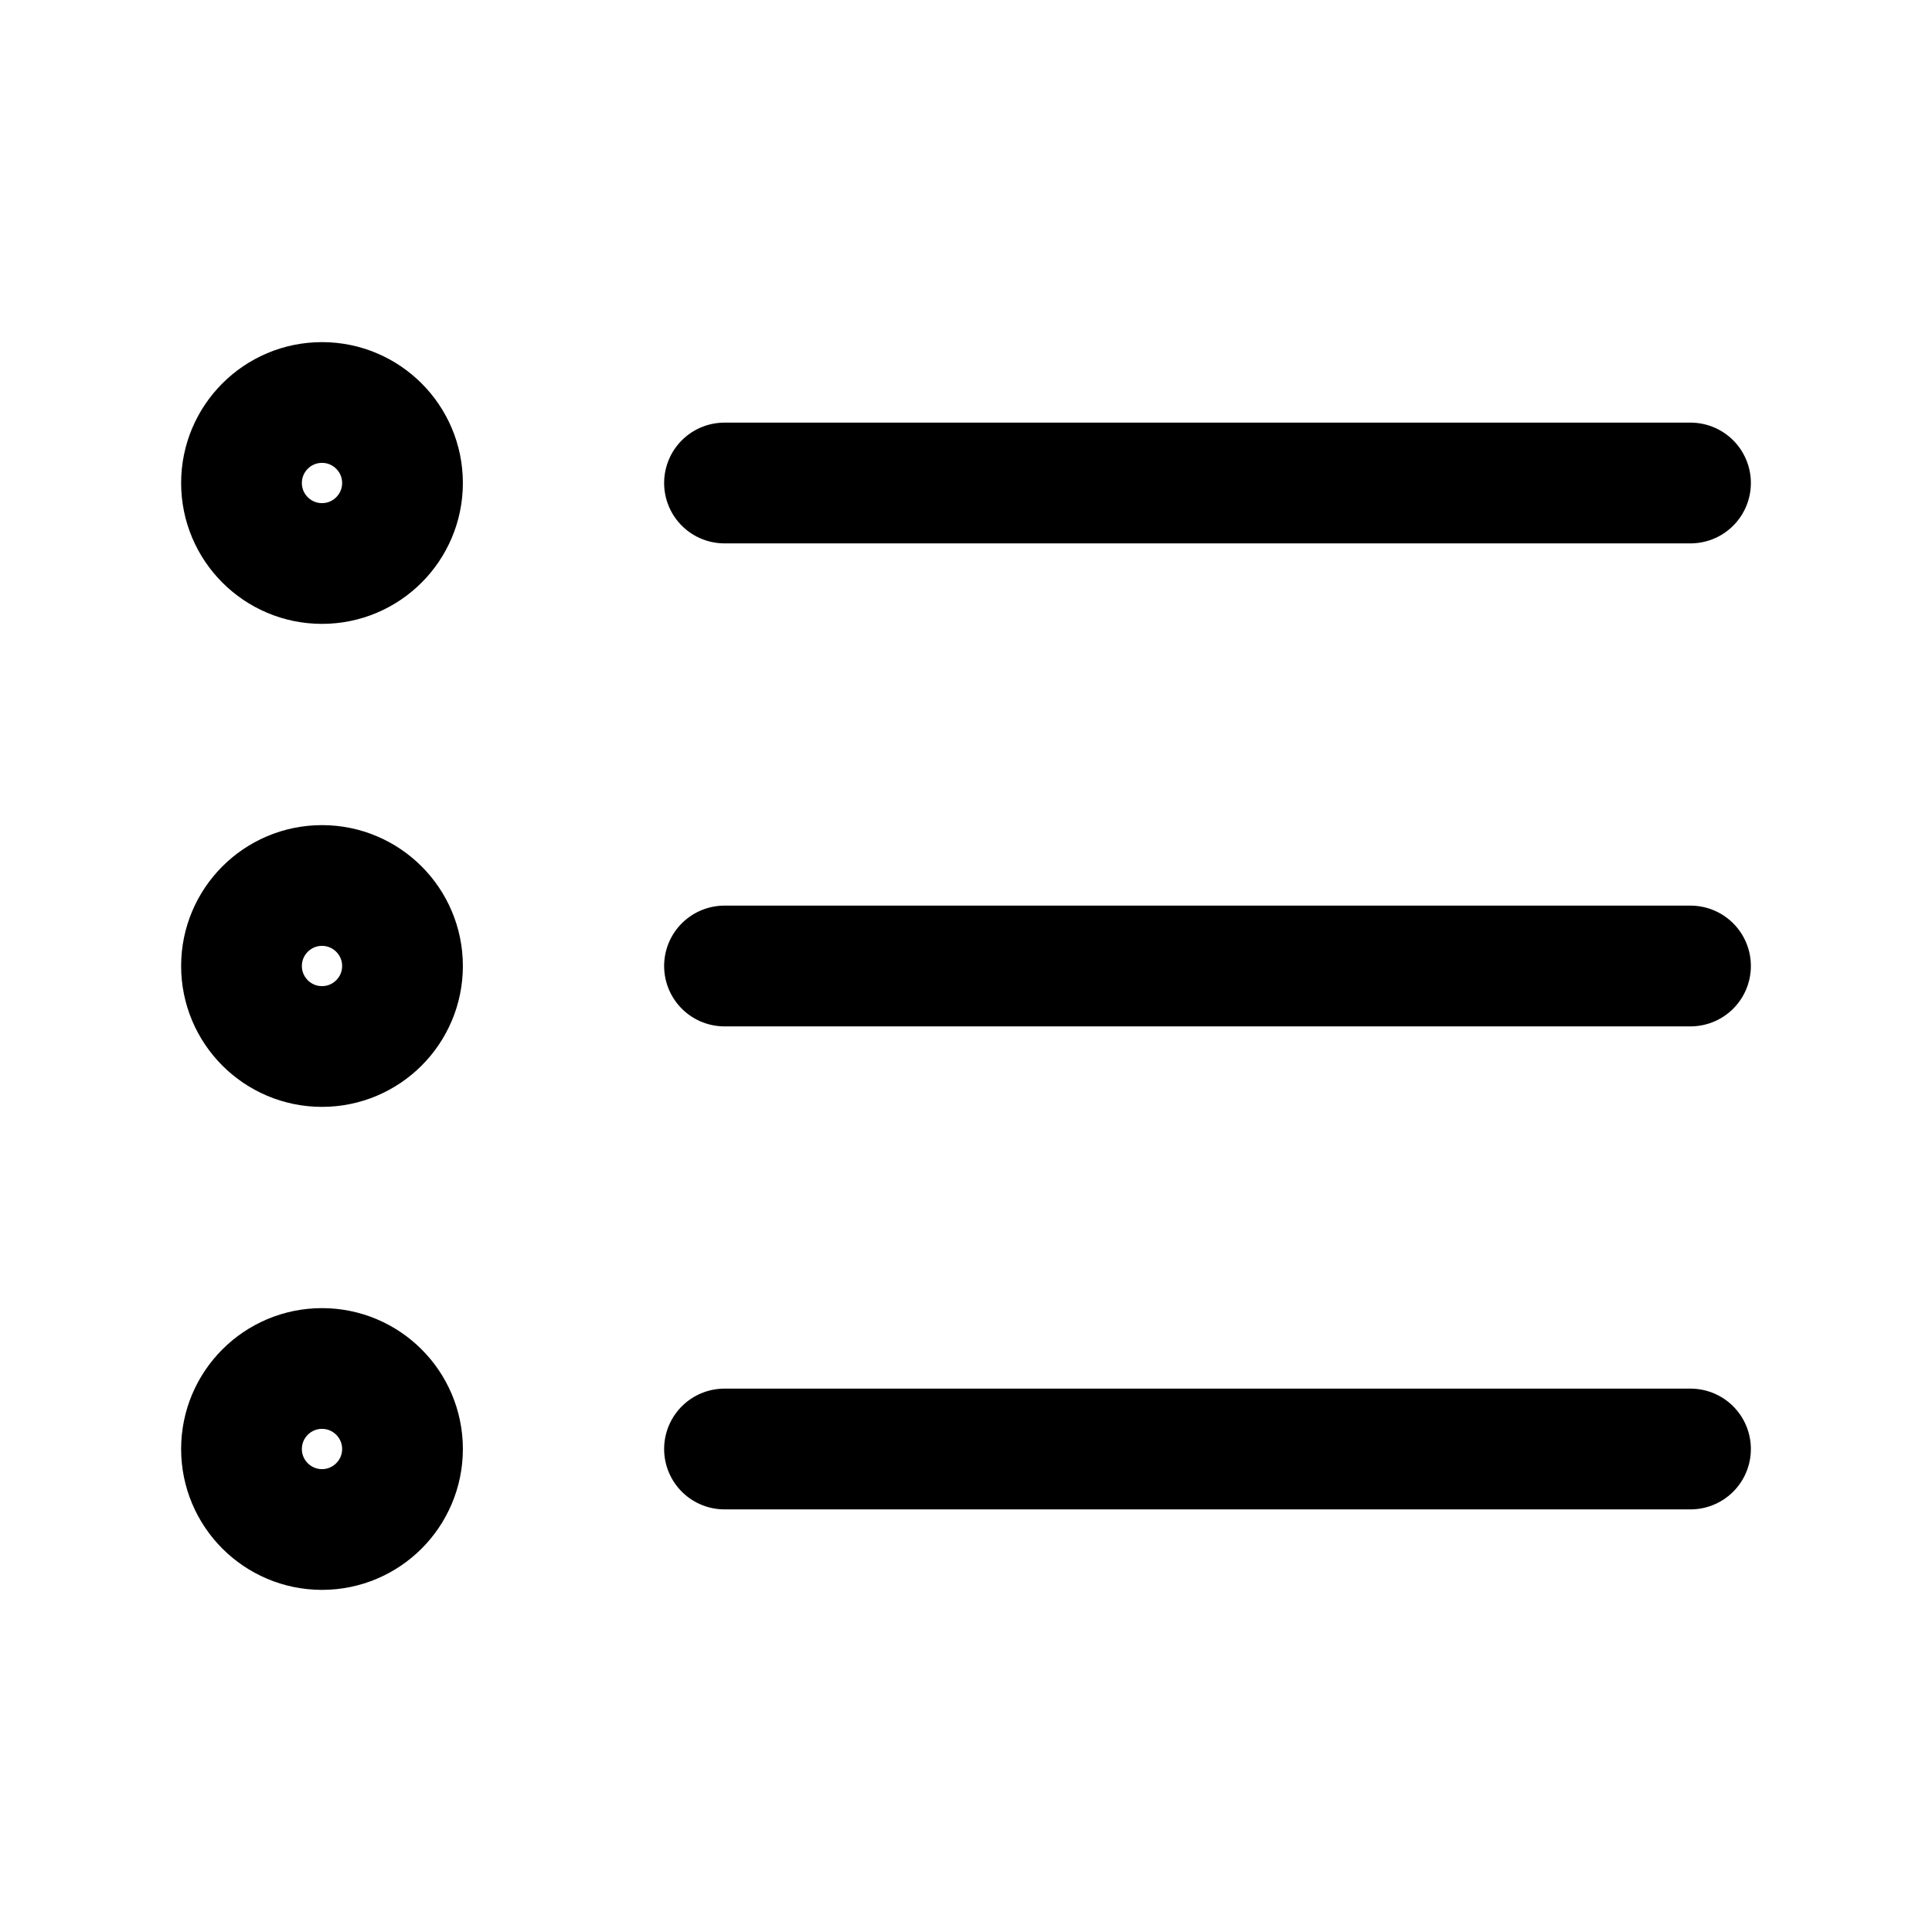
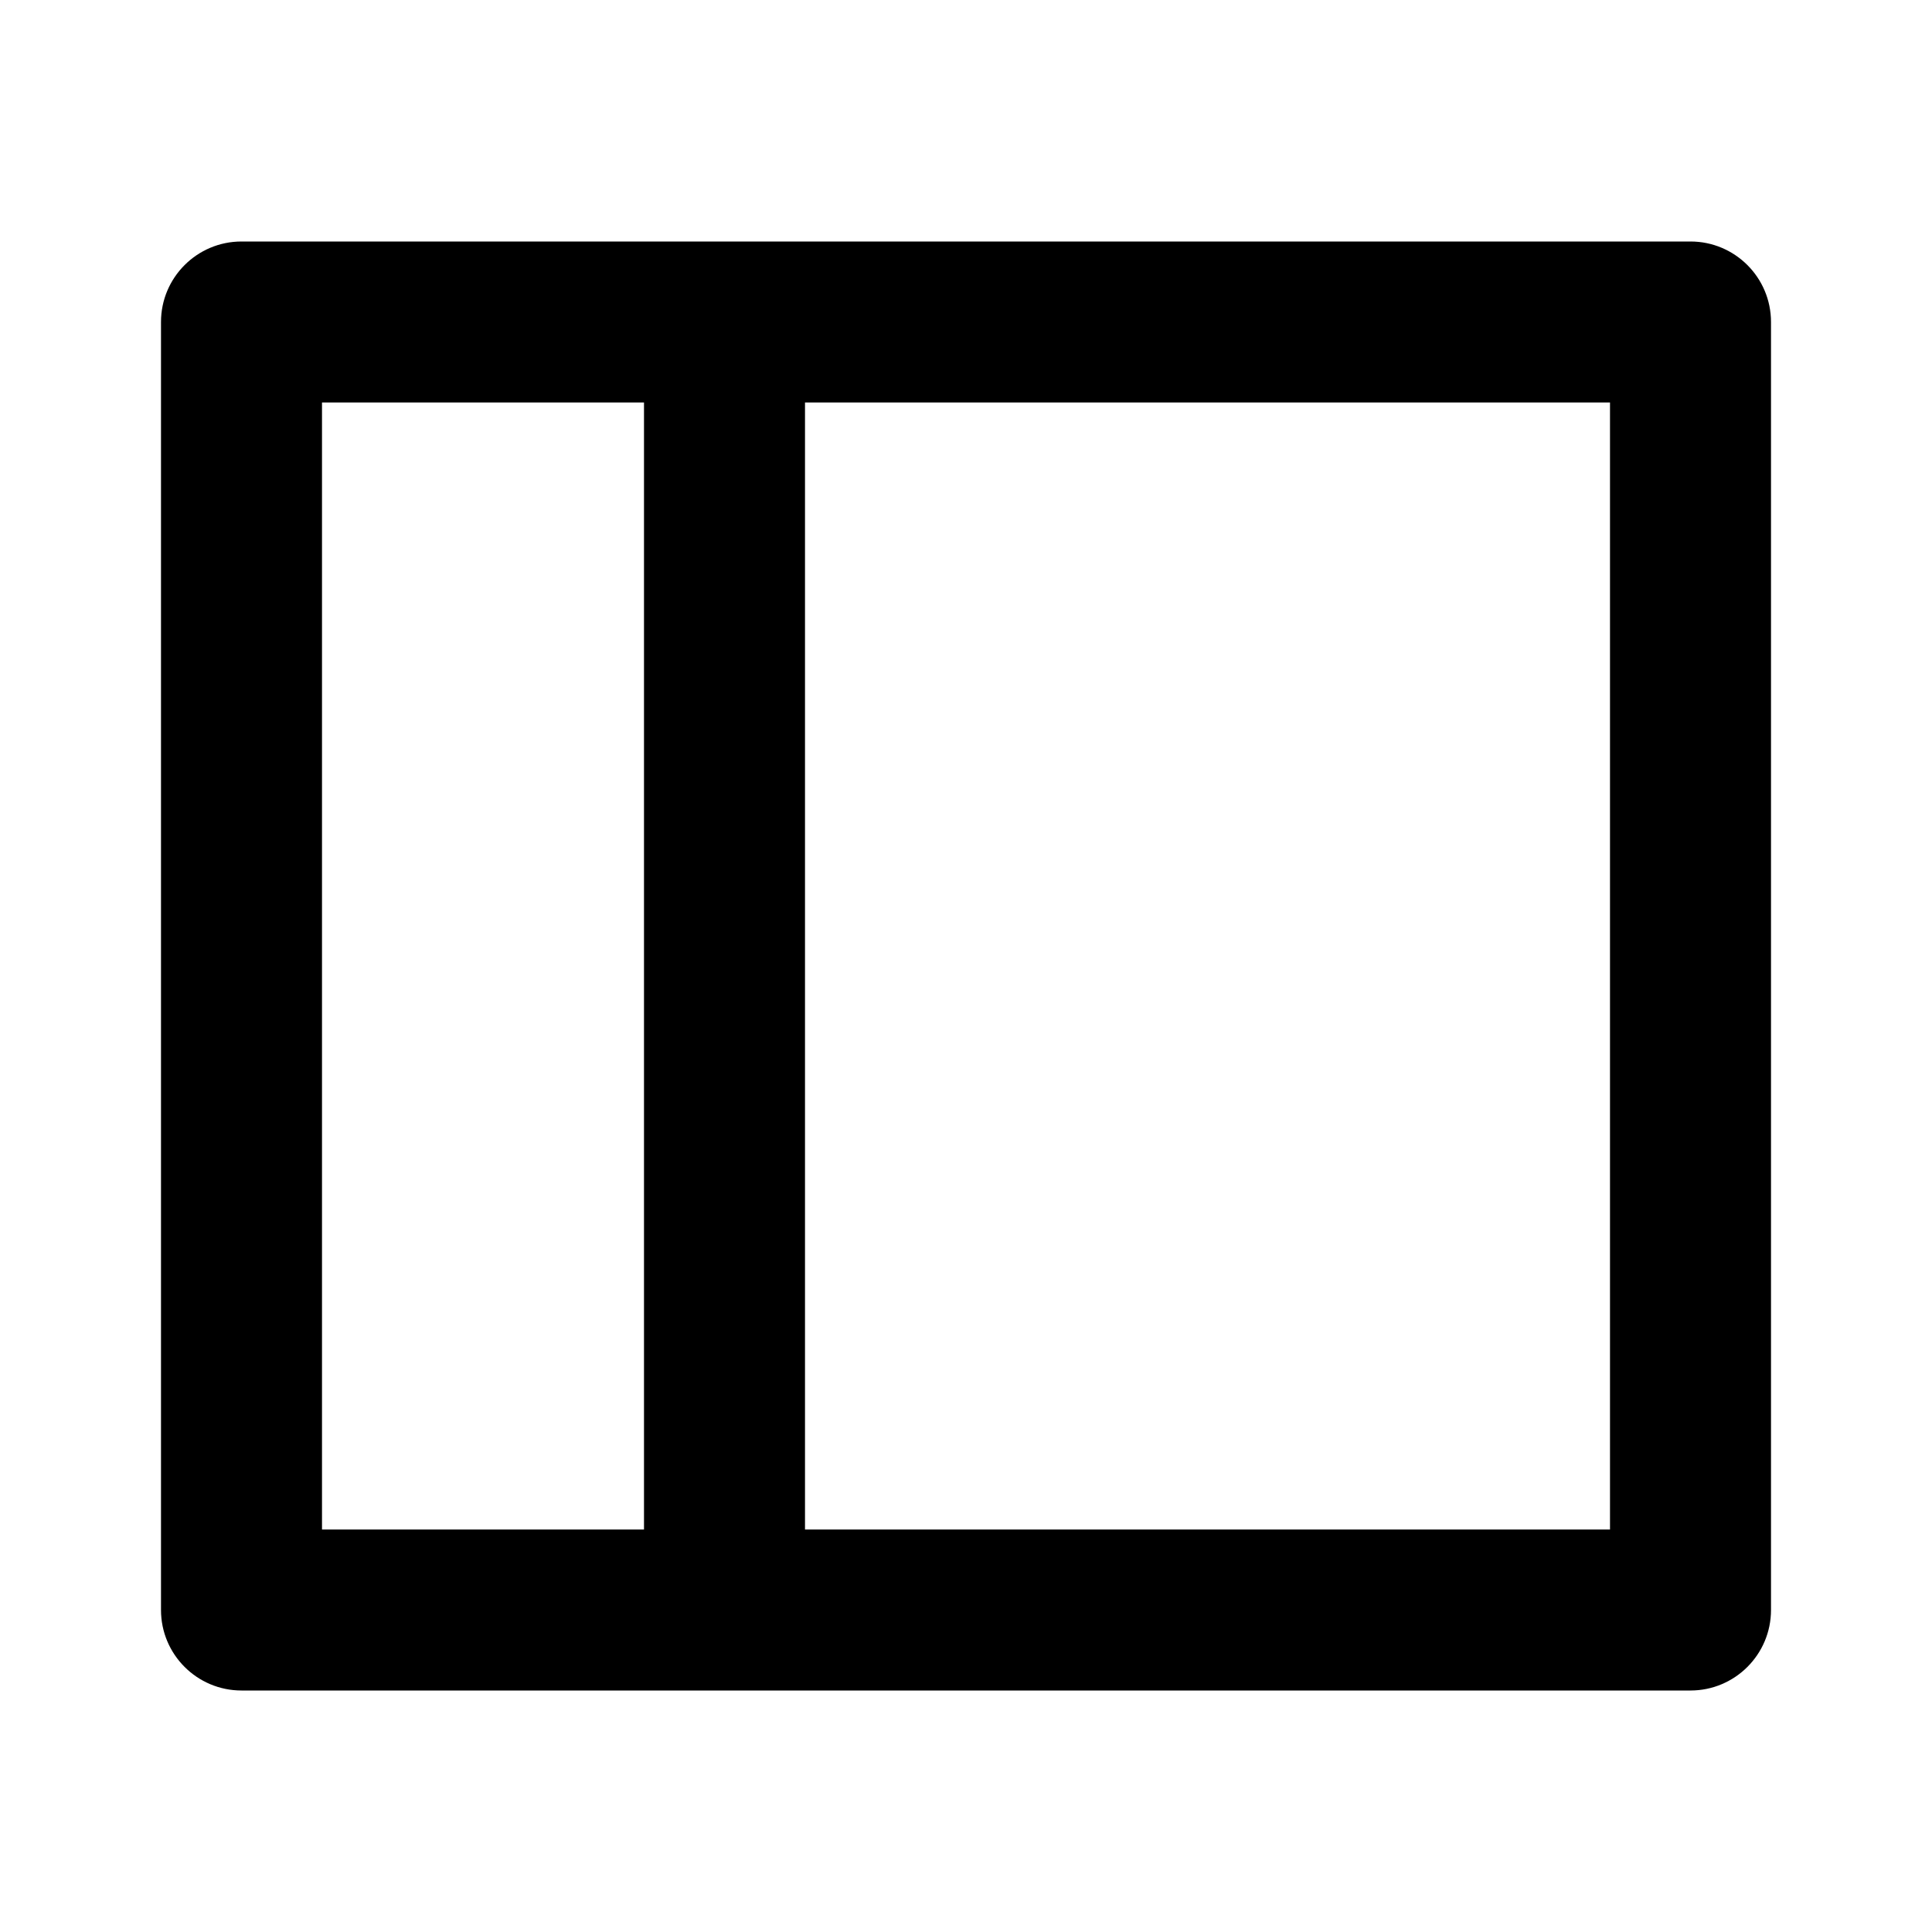
- <svg xmlns="http://www.w3.org/2000/svg" width="100%" height="100%" viewBox="0 0 24 24" fill="none">
-   <path d="M21 12L9 12M21 6L9 6M21 18L9 18M5 12C5 12.552 4.552 13 4 13C3.448 13 3 12.552 3 12C3 11.448 3.448 11 4 11C4.552 11 5 11.448 5 12ZM5 6C5 6.552 4.552 7 4 7C3.448 7 3 6.552 3 6C3 5.448 3.448 5 4 5C4.552 5 5 5.448 5 6ZM5 18C5 18.552 4.552 19 4 19C3.448 19 3 18.552 3 18C3 17.448 3.448 17 4 17C4.552 17 5 17.448 5 18Z" stroke="currentColor" stroke-width="1.5" stroke-linecap="round" stroke-linejoin="round" />
+ <svg xmlns="http://www.w3.org/2000/svg" viewBox="0 0 24 24" fill="currentColor">
+   <path d="M3 3H21C21.552 3 22 3.448 22 4V20C22 20.552 21.552 21 21 21H3C2.448 21 2 20.552 2 20V4C2 3.448 2.448 3 3 3ZM8 5H4V19H8V5ZM10 5V19H20V5H10Z" />
</svg>
